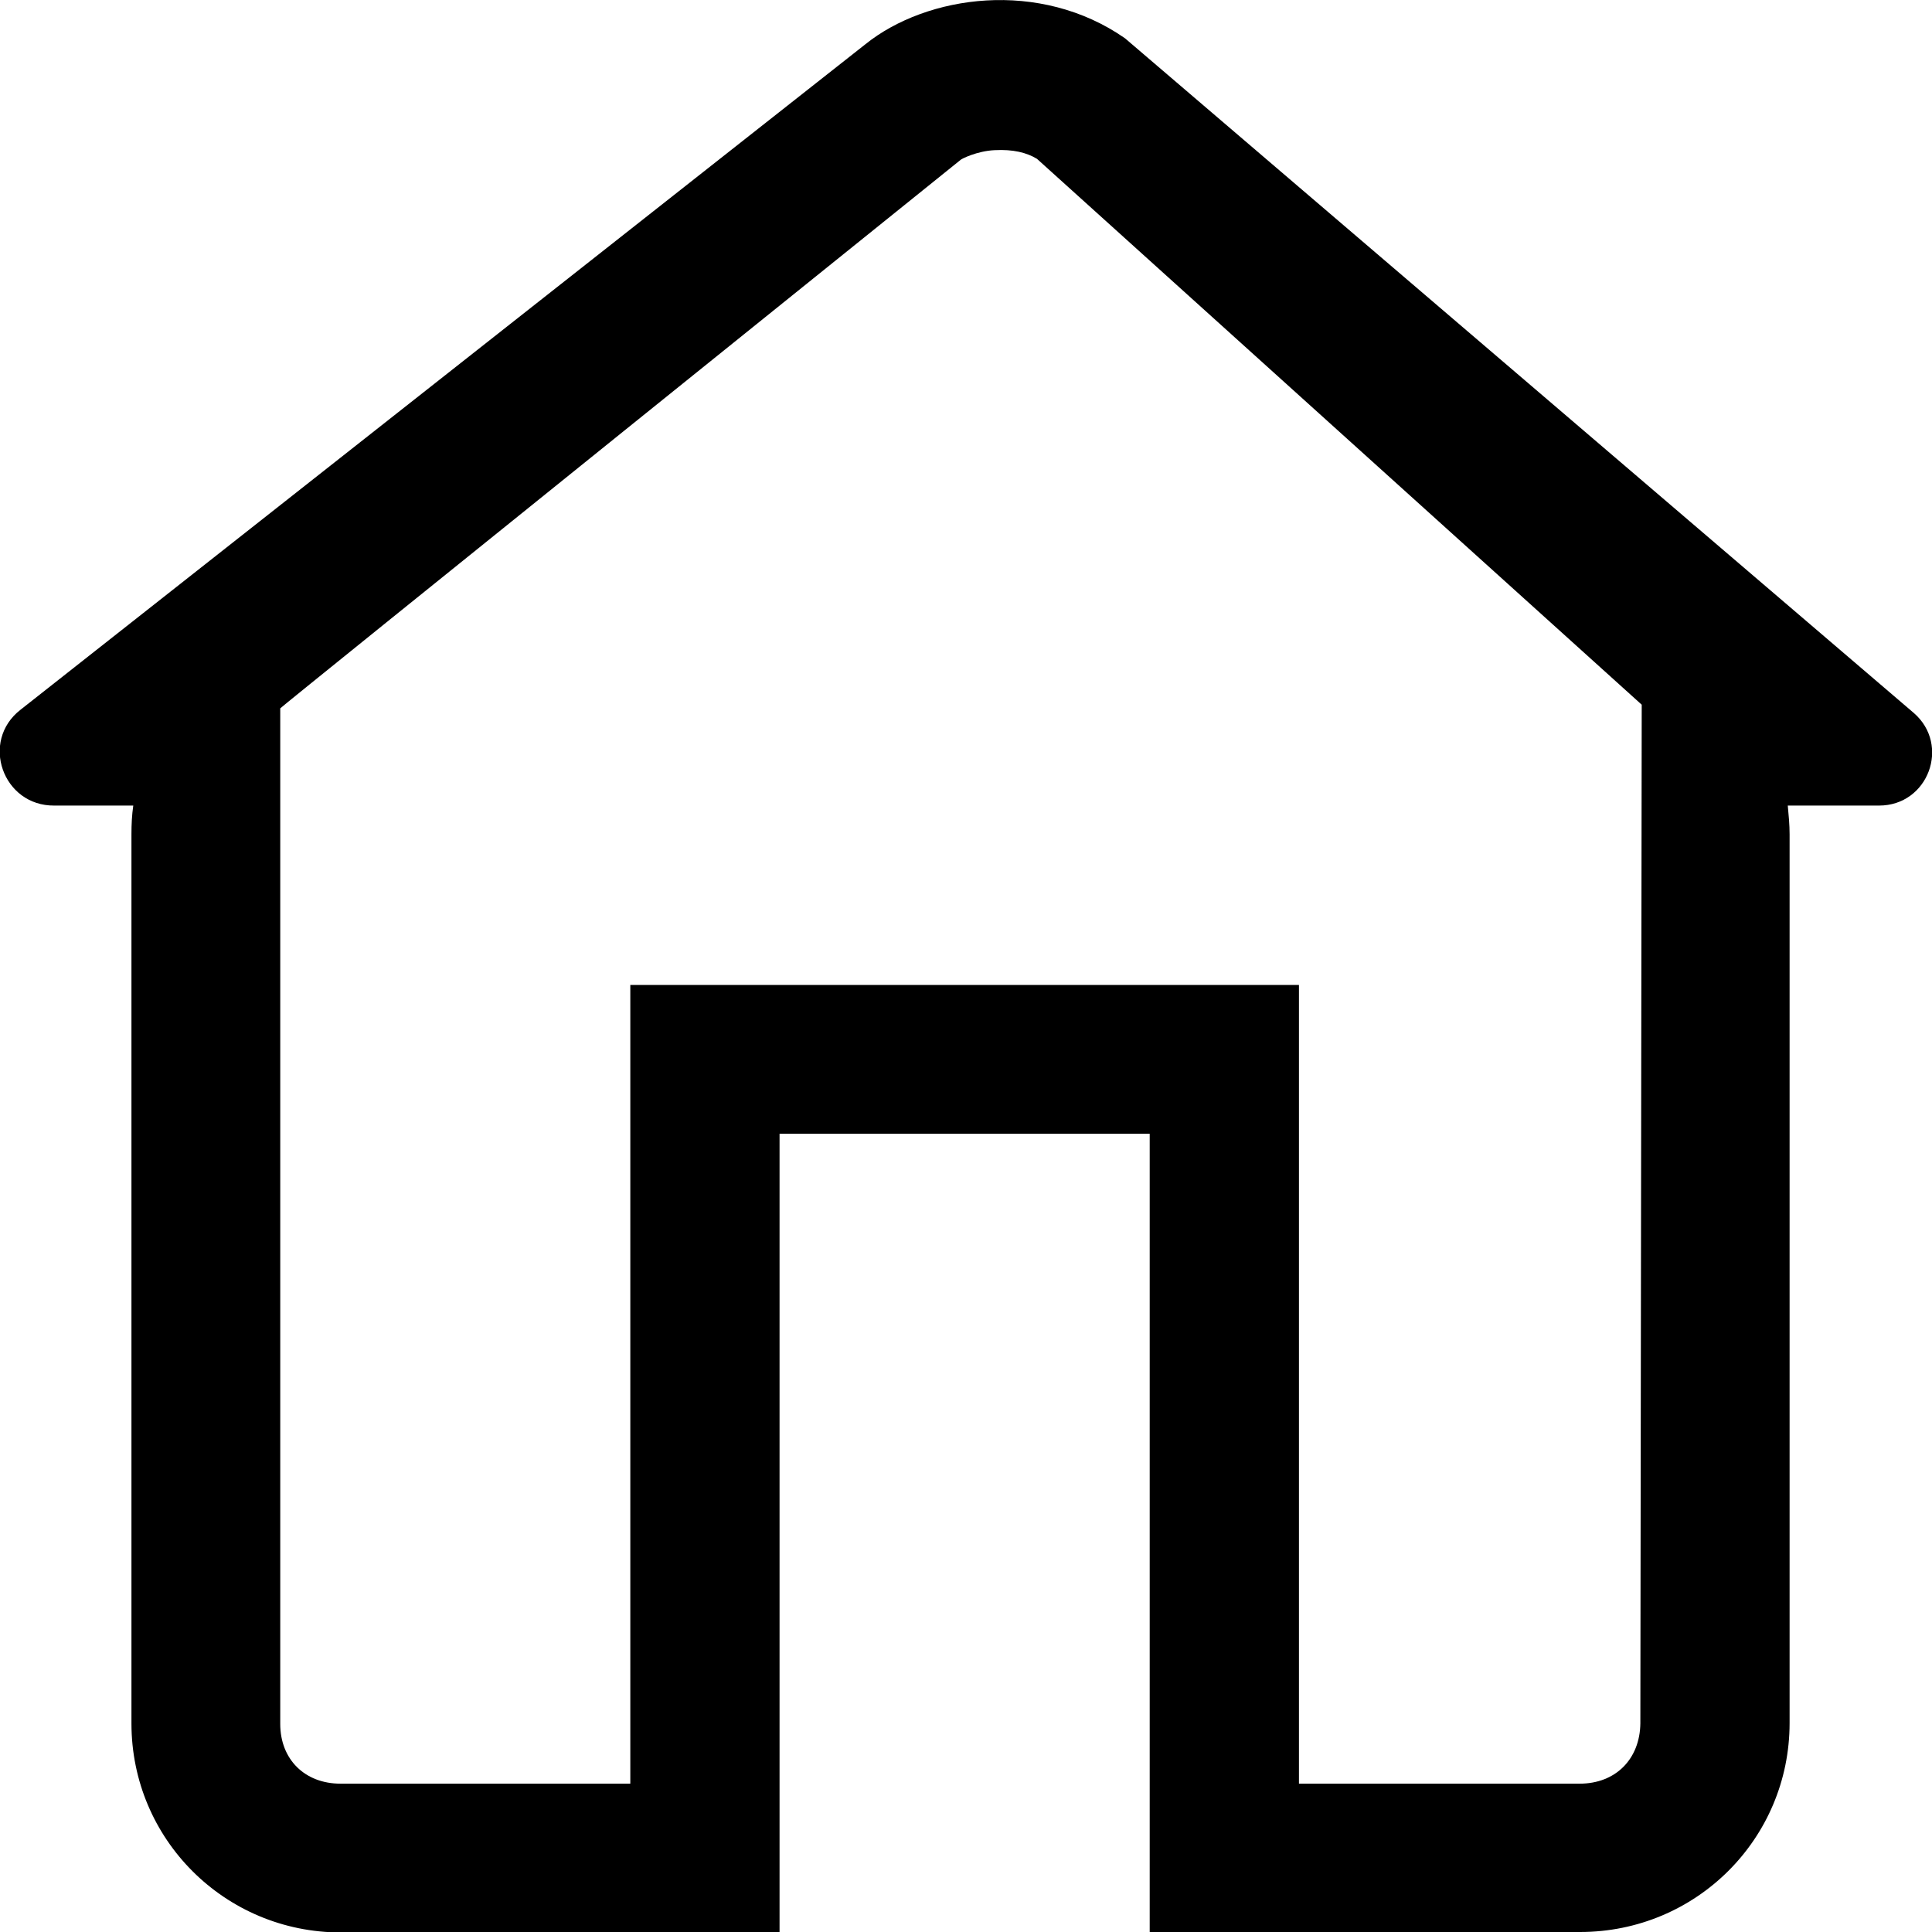
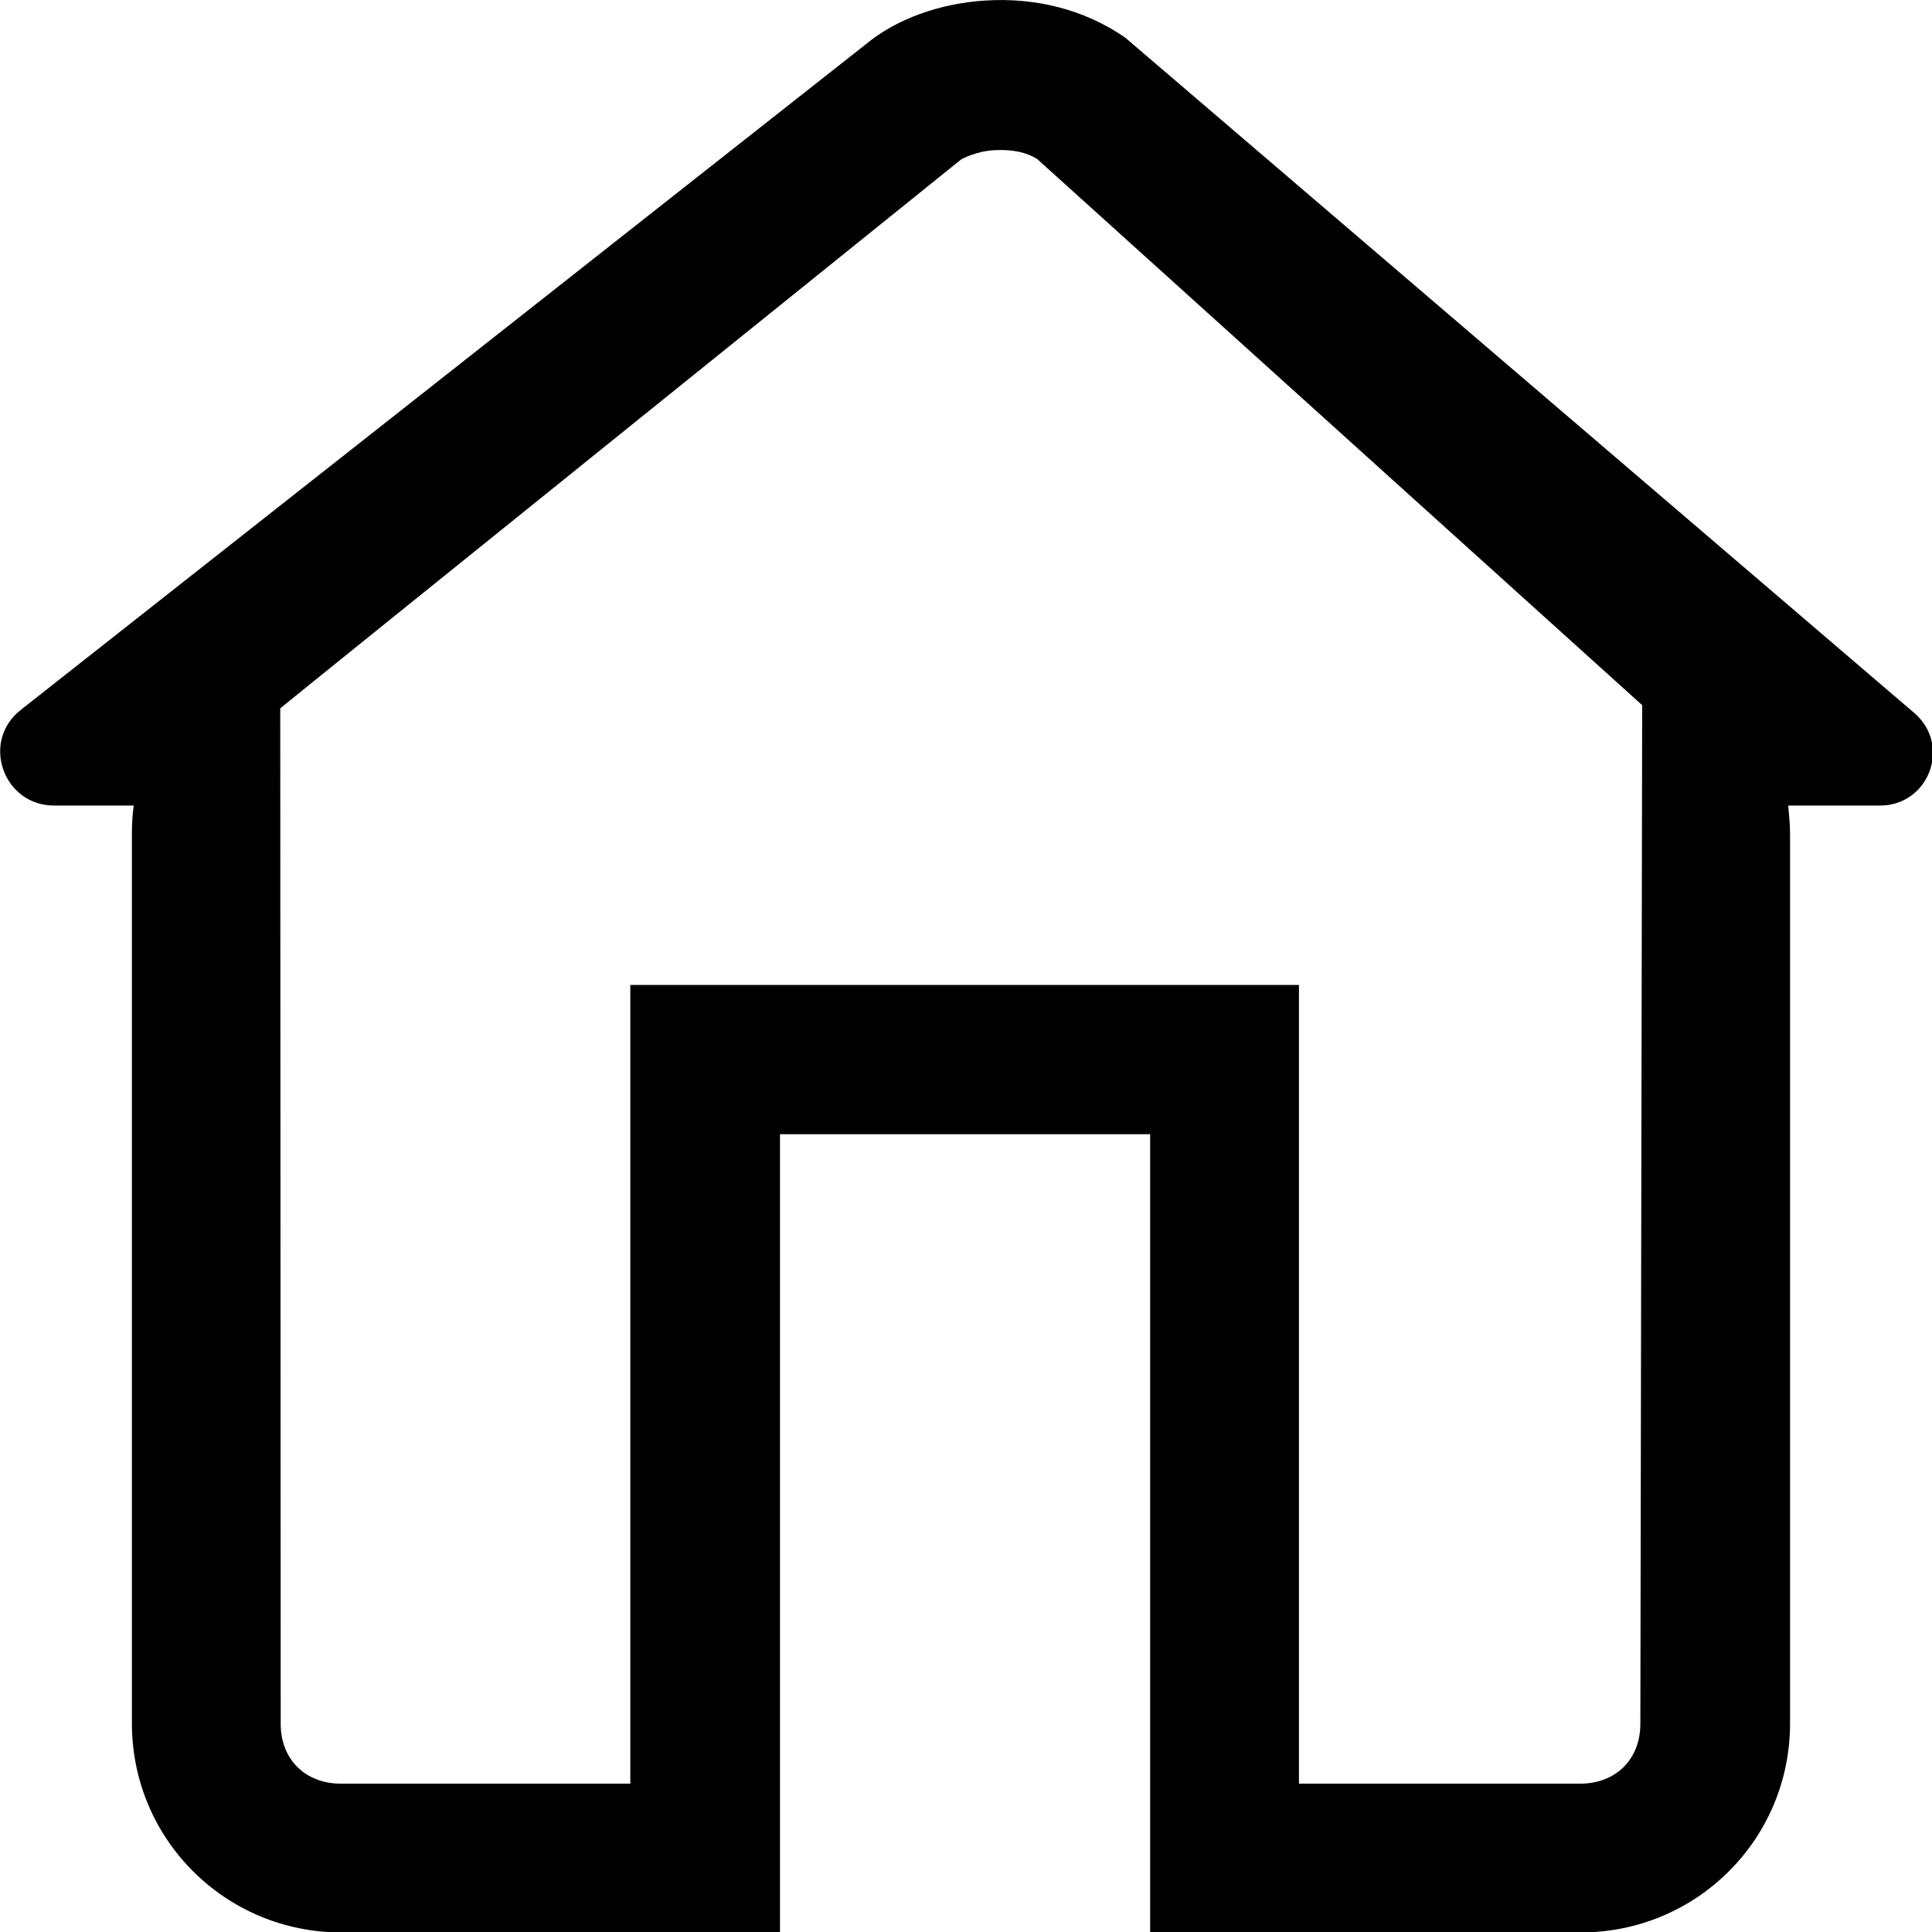
- <svg xmlns="http://www.w3.org/2000/svg" width="16" height="16" viewBox="0 0 4.233 4.233" version="1.1" id="svg1">
-   <defs id="defs1" />
-   <path id="rect1" style="fill-rule:evenodd;stroke-width:0.52" d="M 2.161,0.001 C 2.059,0.007 1.963,0.043 1.896,0.097 L 0.045,1.555 c -0.089,0.069 -0.039,0.211 0.074,0.21 h 0.173 c -0.003,0.021 -0.004,0.041 -0.004,0.063 v 1.948 c 0,0.254 0.205,0.458 0.459,0.458 H 1.708 V 2.484 H 2.519 V 4.233 h 0.943 c 0.254,0 0.459,-0.204 0.459,-0.458 V 1.828 c 0,-0.021 -0.002,-0.042 -0.004,-0.063 H 4.117 C 4.225,1.765 4.274,1.632 4.193,1.562 L 2.465,0.084 C 2.372,0.019 2.263,-0.005 2.161,0.001 Z m 0.019,0.328 c 0.039,-0.002 0.069,0.005 0.092,0.019 L 3.597,1.544 3.594,3.776 C 3.593,3.854 3.54,3.908 3.461,3.908 H 2.846 V 2.158 H 1.381 V 3.908 H 0.746 c -0.078,0 -0.132,-0.053 -0.132,-0.131 L 0.614,1.552 C 0.614,1.55 2.105,0.35 2.105,0.35 c 0.002,-0.002 0.035,-0.019 0.074,-0.021 z" />
+ <svg xmlns="http://www.w3.org/2000/svg" width="20" height="20" version="1.1" viewBox="0 0 4.233 4.233">
+   <path d="m2.161 0.001c-0.102 0.006-0.198 0.041-0.264 0.096l-1.851 1.458c-0.089 0.069-0.039 0.211 0.074 0.21h0.173c-0.003 0.021-0.004 0.041-0.004 0.063v1.948c0 0.254 0.205 0.458 0.459 0.458h0.961v-1.749h0.811v1.749h0.943c0.254 0 0.459-0.204 0.459-0.458v-1.948c0-0.021-0.002-0.042-0.004-0.063h0.201c0.108-1.816e-4 0.157-0.133 0.075-0.203l-1.728-1.479c-0.093-0.065-0.202-0.088-0.304-0.082zm0.019 0.328c0.039-0.002 0.069 0.005 0.092 0.019l1.326 1.197-0.004 2.232c-1.088e-4 0.078-0.054 0.131-0.132 0.131h-0.616v-1.75h-1.465v1.75h-0.634c-0.078 0-0.132-0.053-0.132-0.131l-0.001-2.225c-1.581e-5 -0.001 1.491-1.202 1.491-1.202 0.002-0.002 0.035-0.019 0.074-0.021z" fill="currentColor" fill-rule="evenodd" stroke-width=".52" />
</svg>
